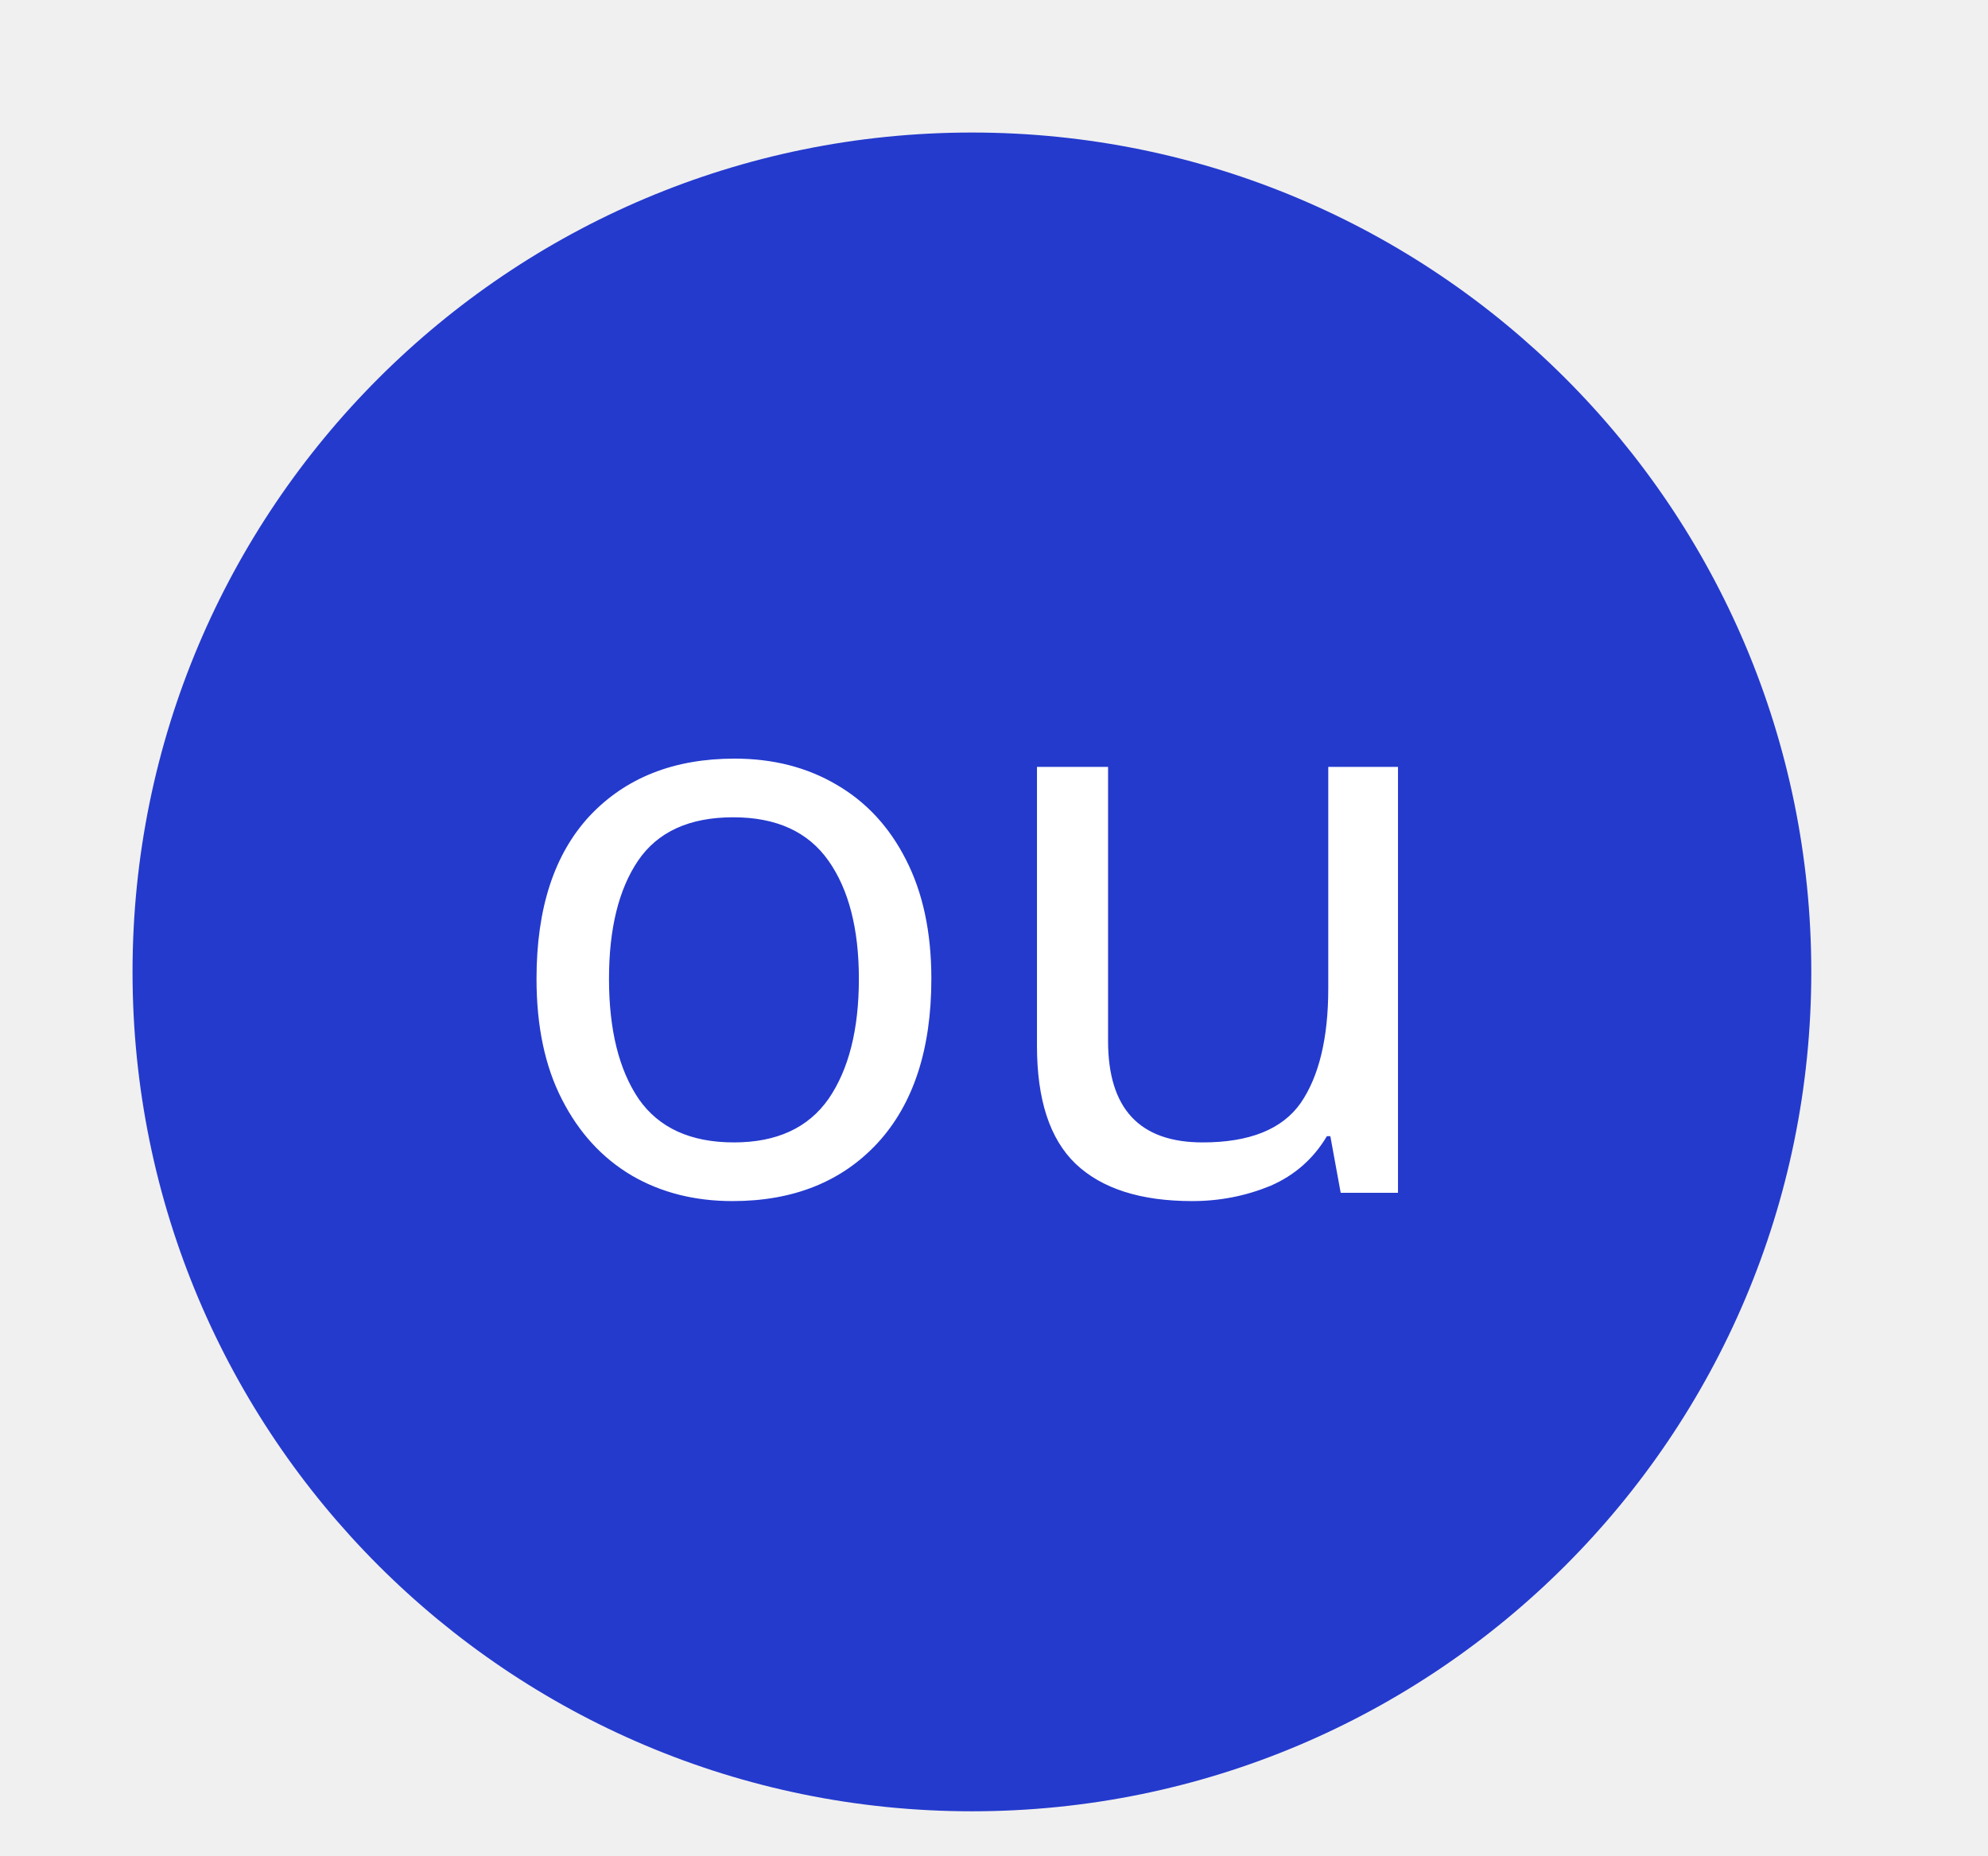
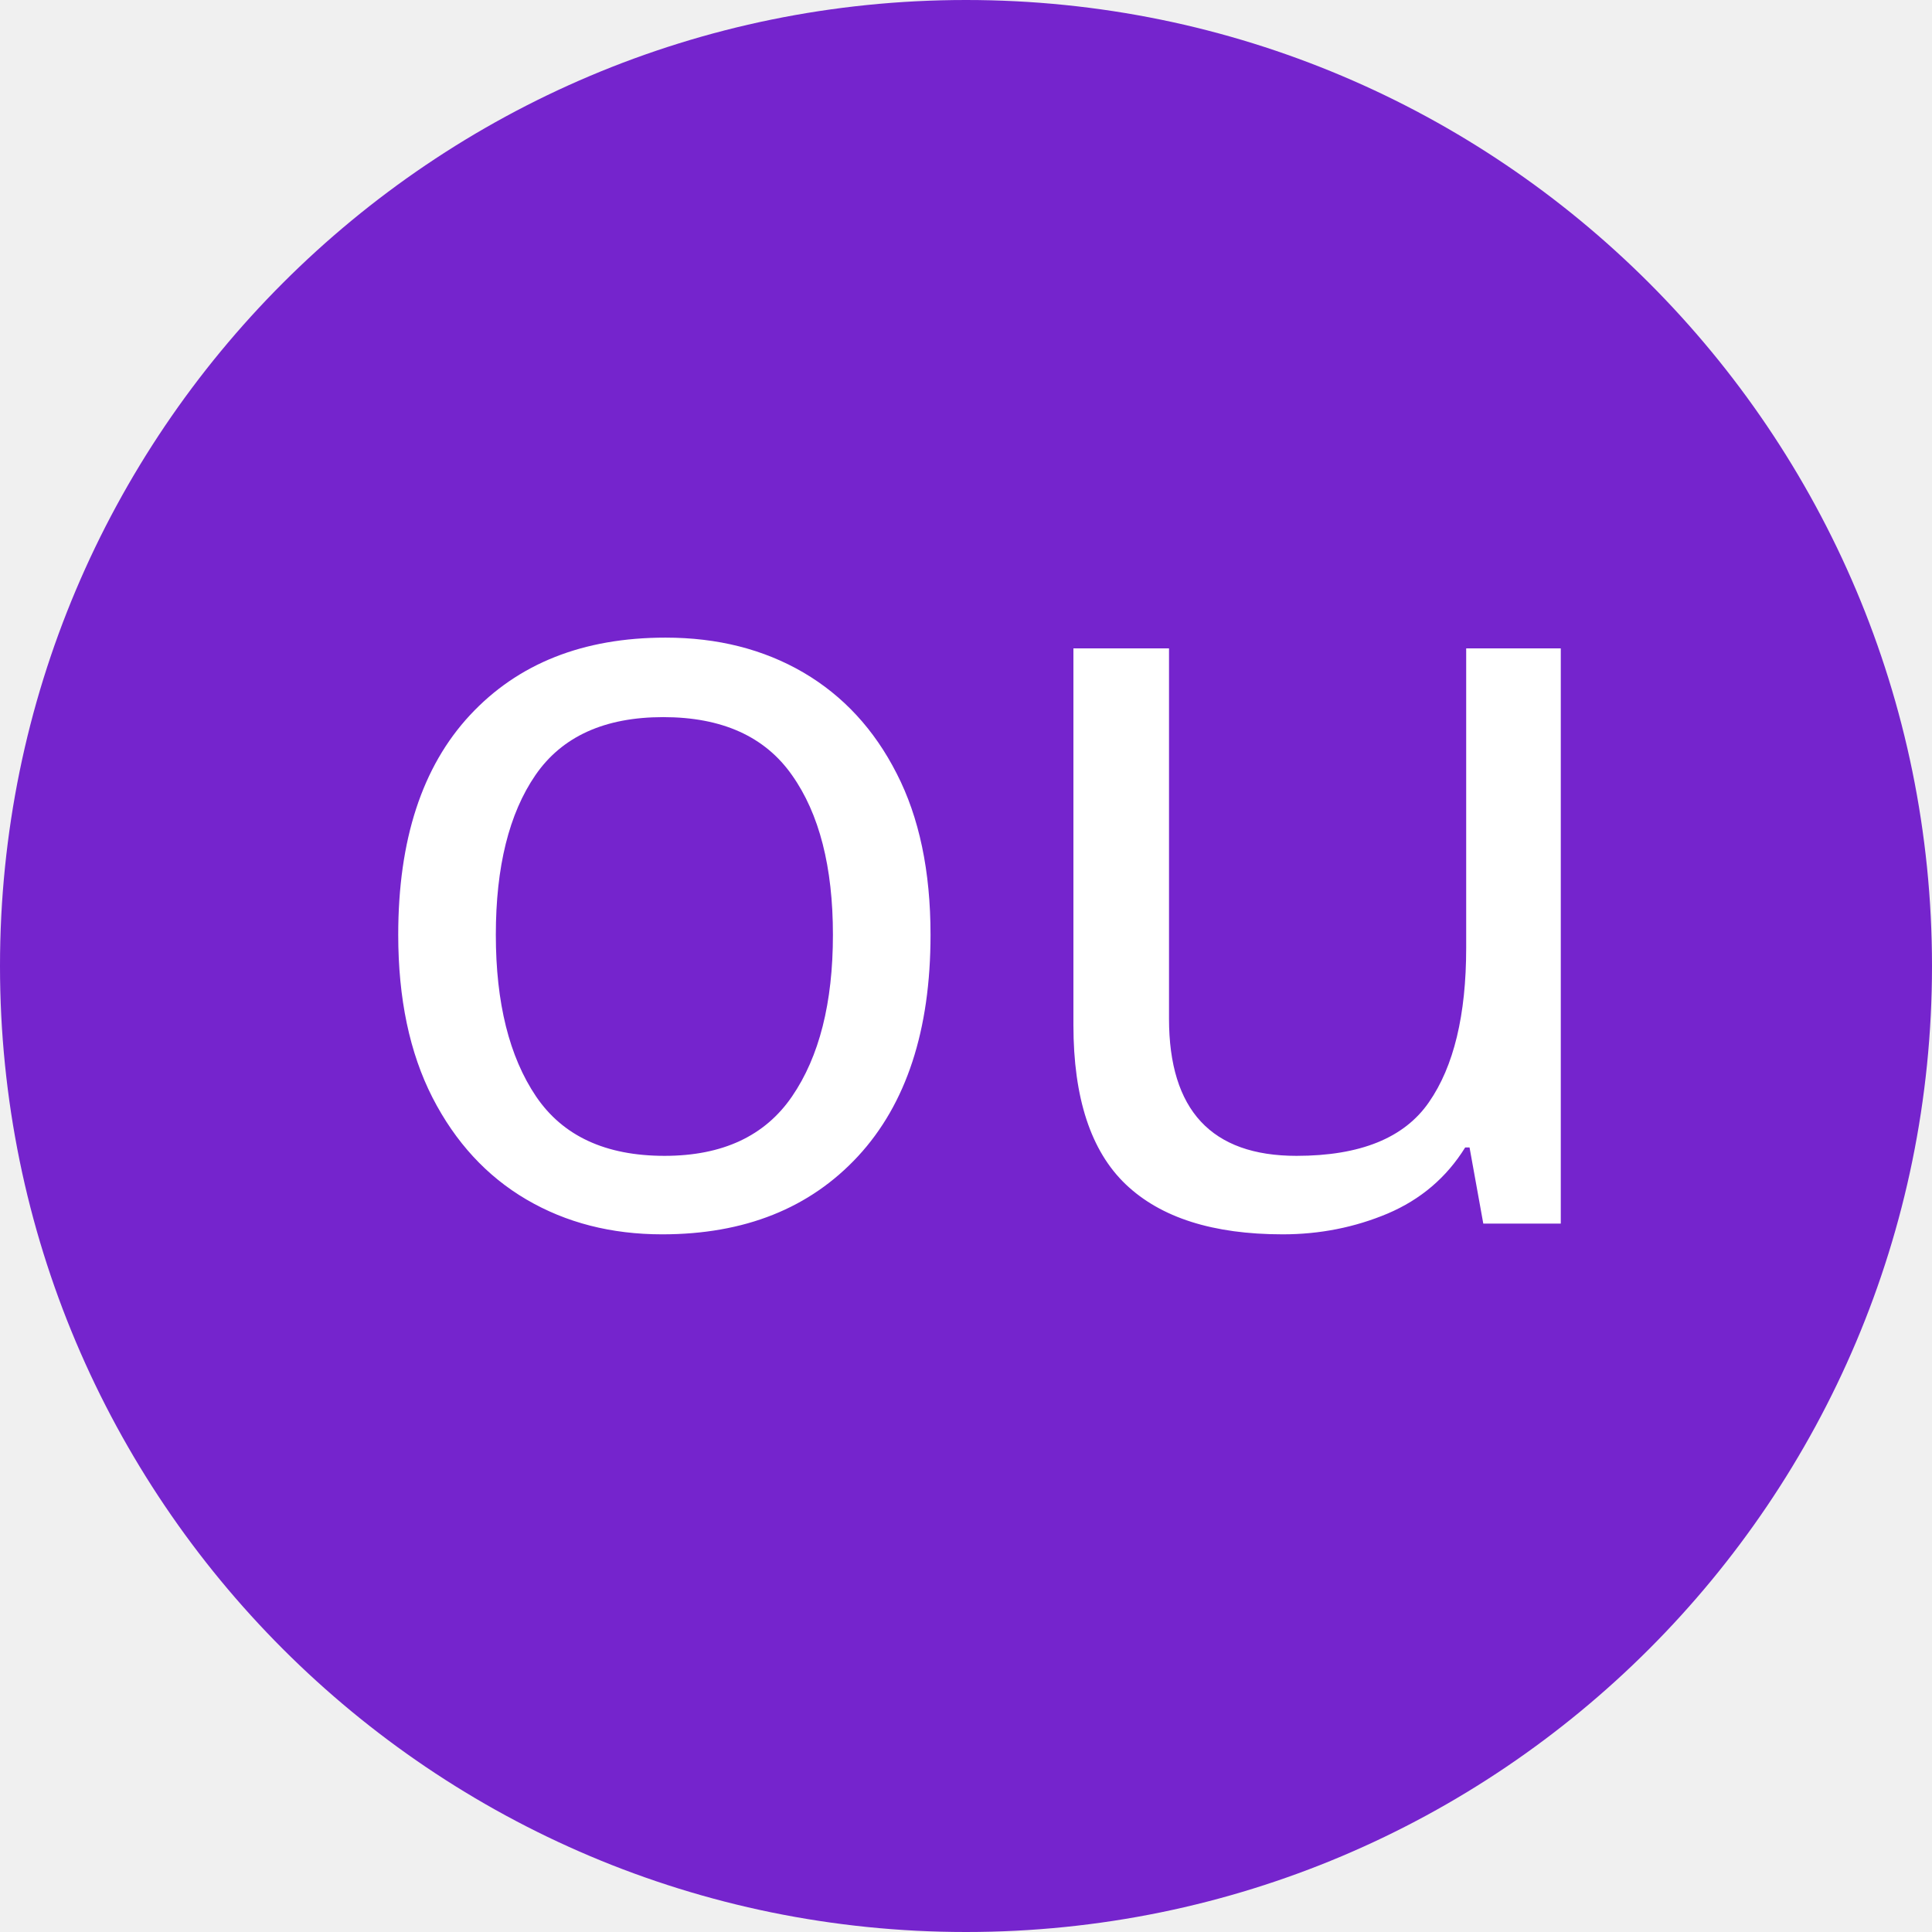
- <svg xmlns="http://www.w3.org/2000/svg" width="45px" height="42px" viewBox="0 0 45 42" version="1.1">
+ <svg xmlns="http://www.w3.org/2000/svg" width="90px" height="90px" viewBox="0 0 90 90" version="1.1">
  <defs />
-   <g id="Mobile" stroke="none" stroke-width="1" fill="none" fill-rule="evenodd">
-     <g id="iPhone4---Pesquisa" transform="translate(-138, -164)">
-       <g id="Group-2" transform="translate(8, 111)">
-         <circle id="Oval-2" fill="#243ACD" cx="152" cy="75" r="19" />
-         <text id="ou" font-family="Avenir-Book, Avenir" font-size="18" font-weight="normal" fill="#FFFFFF">
-           <tspan x="141.159" y="80">ou</tspan>
-         </text>
-       </g>
-     </g>
+   <g id="Page-1" stroke="none" stroke-width="1" fill="none" fill-rule="evenodd">
+     <circle id="Oval-2" fill="#7524CD" cx="45" cy="45" r="45" />
+     <text id="ou" font-family="Avenir-Book, Avenir" font-size="50" font-weight="normal" fill="#FFFFFF">
+       <tspan x="15.801" y="57">ou</tspan>
+     </text>
  </g>
</svg>
